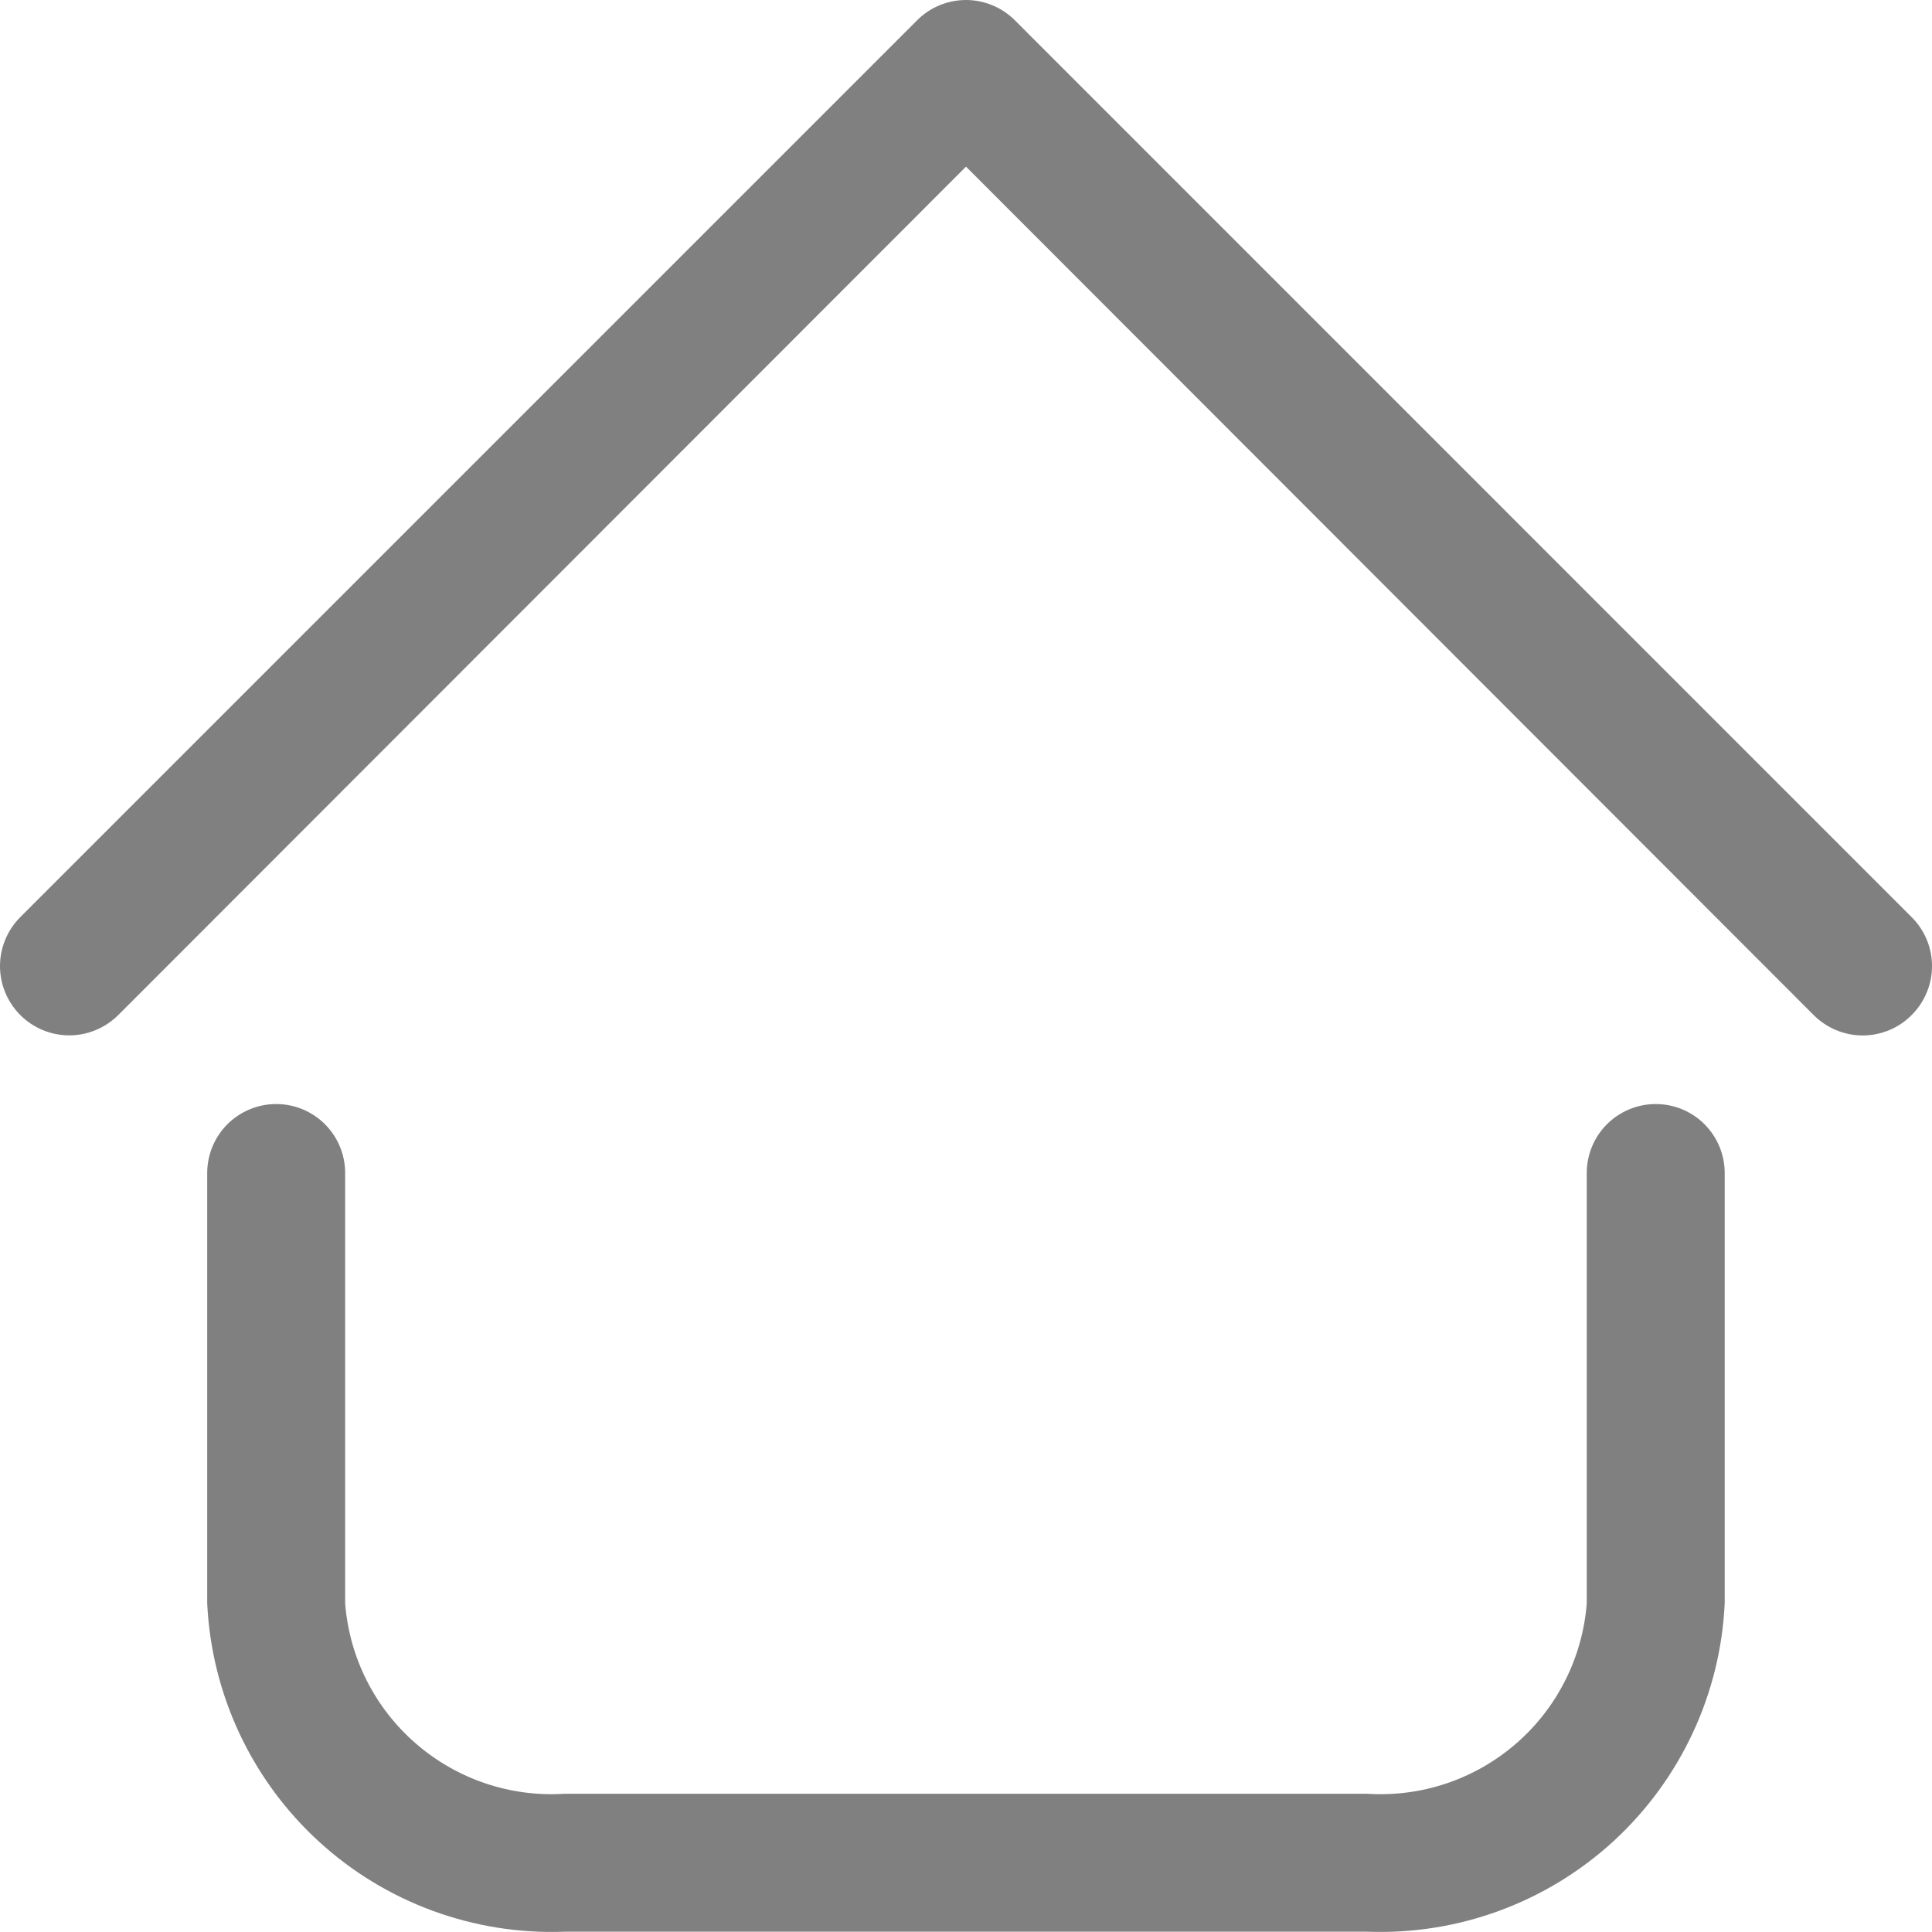
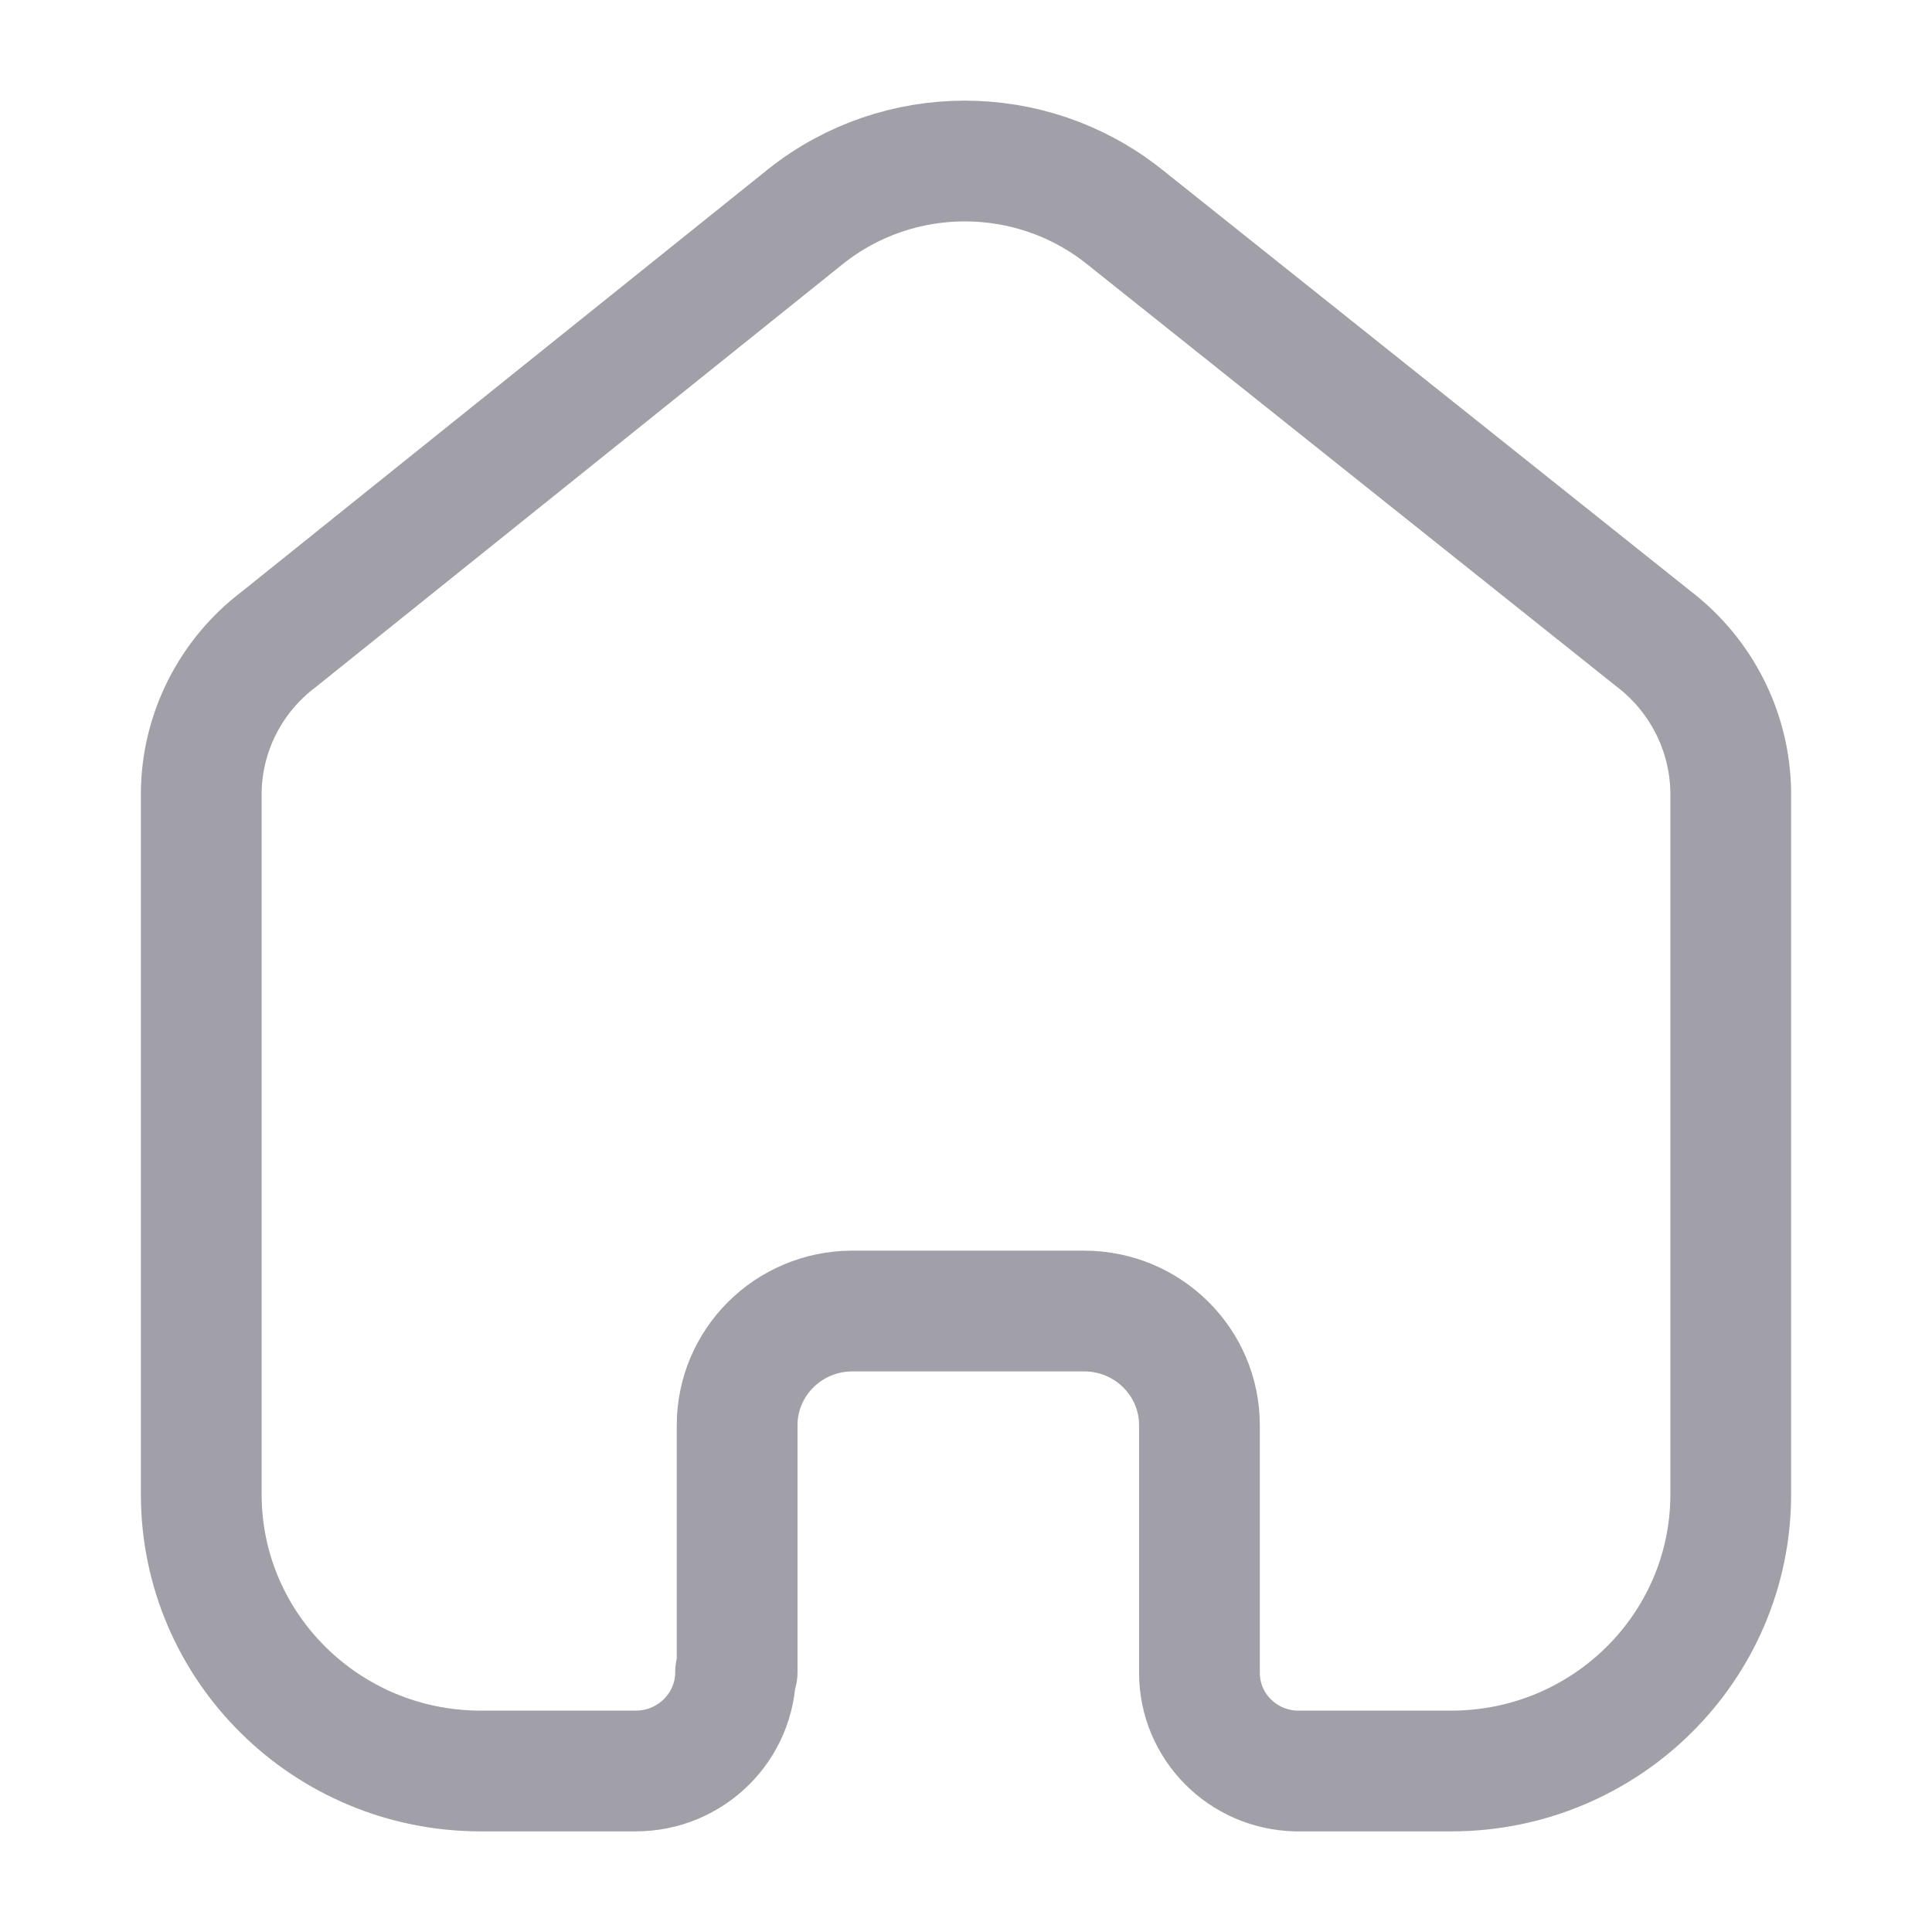
- <svg xmlns="http://www.w3.org/2000/svg" width="20" height="20" viewBox="0 0 20 20" fill="none">
-   <path d="M14.155 19.997H5.844C4.904 20.032 3.988 19.695 3.296 19.059C2.603 18.422 2.19 17.538 2.145 16.599V12.143C2.145 11.954 2.22 11.772 2.354 11.638C2.488 11.504 2.67 11.429 2.859 11.429C3.049 11.429 3.23 11.504 3.364 11.638C3.498 11.772 3.573 11.954 3.573 12.143V16.599C3.617 17.16 3.88 17.681 4.305 18.049C4.73 18.418 5.282 18.605 5.844 18.569H14.155C14.717 18.605 15.27 18.418 15.695 18.049C16.119 17.681 16.382 17.16 16.426 16.599V12.143C16.426 11.954 16.501 11.772 16.635 11.638C16.769 11.504 16.951 11.429 17.14 11.429C17.329 11.429 17.511 11.504 17.645 11.638C17.779 11.772 17.854 11.954 17.854 12.143V16.599C17.81 17.538 17.396 18.422 16.704 19.059C16.011 19.695 15.095 20.032 14.155 19.997ZM19.789 10.508C19.856 10.441 19.909 10.363 19.945 10.275C19.982 10.188 20 10.095 20 10.001C20 9.907 19.982 9.813 19.945 9.726C19.909 9.639 19.856 9.56 19.789 9.494L10.507 0.211C10.44 0.144 10.361 0.091 10.274 0.055C10.187 0.019 10.094 0 10 0C9.905 0 9.812 0.019 9.725 0.055C9.638 0.091 9.559 0.144 9.493 0.211L0.21 9.494C0.076 9.628 0 9.811 0 10.001C0 10.191 0.076 10.373 0.21 10.508C0.344 10.642 0.527 10.718 0.717 10.718C0.907 10.718 1.089 10.642 1.224 10.508L10 1.725L18.775 10.508C18.842 10.575 18.921 10.628 19.008 10.664C19.095 10.7 19.188 10.719 19.282 10.719C19.377 10.719 19.47 10.7 19.557 10.664C19.644 10.628 19.723 10.575 19.789 10.508Z" fill="#808080" />
+ <svg xmlns="http://www.w3.org/2000/svg" width="24" height="24" viewBox="0 0 24 24" fill="none">
+   <g opacity="0.4">
+     <path d="M9.157 20.771V17.705C9.157 16.925 9.793 16.291 10.581 16.286H13.467C14.259 16.286 14.9 16.921 14.9 17.705V17.705V20.781C14.9 21.443 15.434 21.985 16.103 22H18.027C19.945 22 21.5 20.461 21.5 18.562V18.562V9.838C21.49 9.091 21.136 8.389 20.538 7.933L13.958 2.685C12.805 1.772 11.166 1.772 10.013 2.685L3.462 7.943C2.862 8.397 2.507 9.1 2.5 9.847V18.562C2.5 20.461 4.055 22 5.973 22H7.897C8.582 22 9.138 21.45 9.138 20.771V20.771" stroke="#130F26" stroke-width="1.5" stroke-linecap="round" stroke-linejoin="round" />
+   </g>
</svg>
